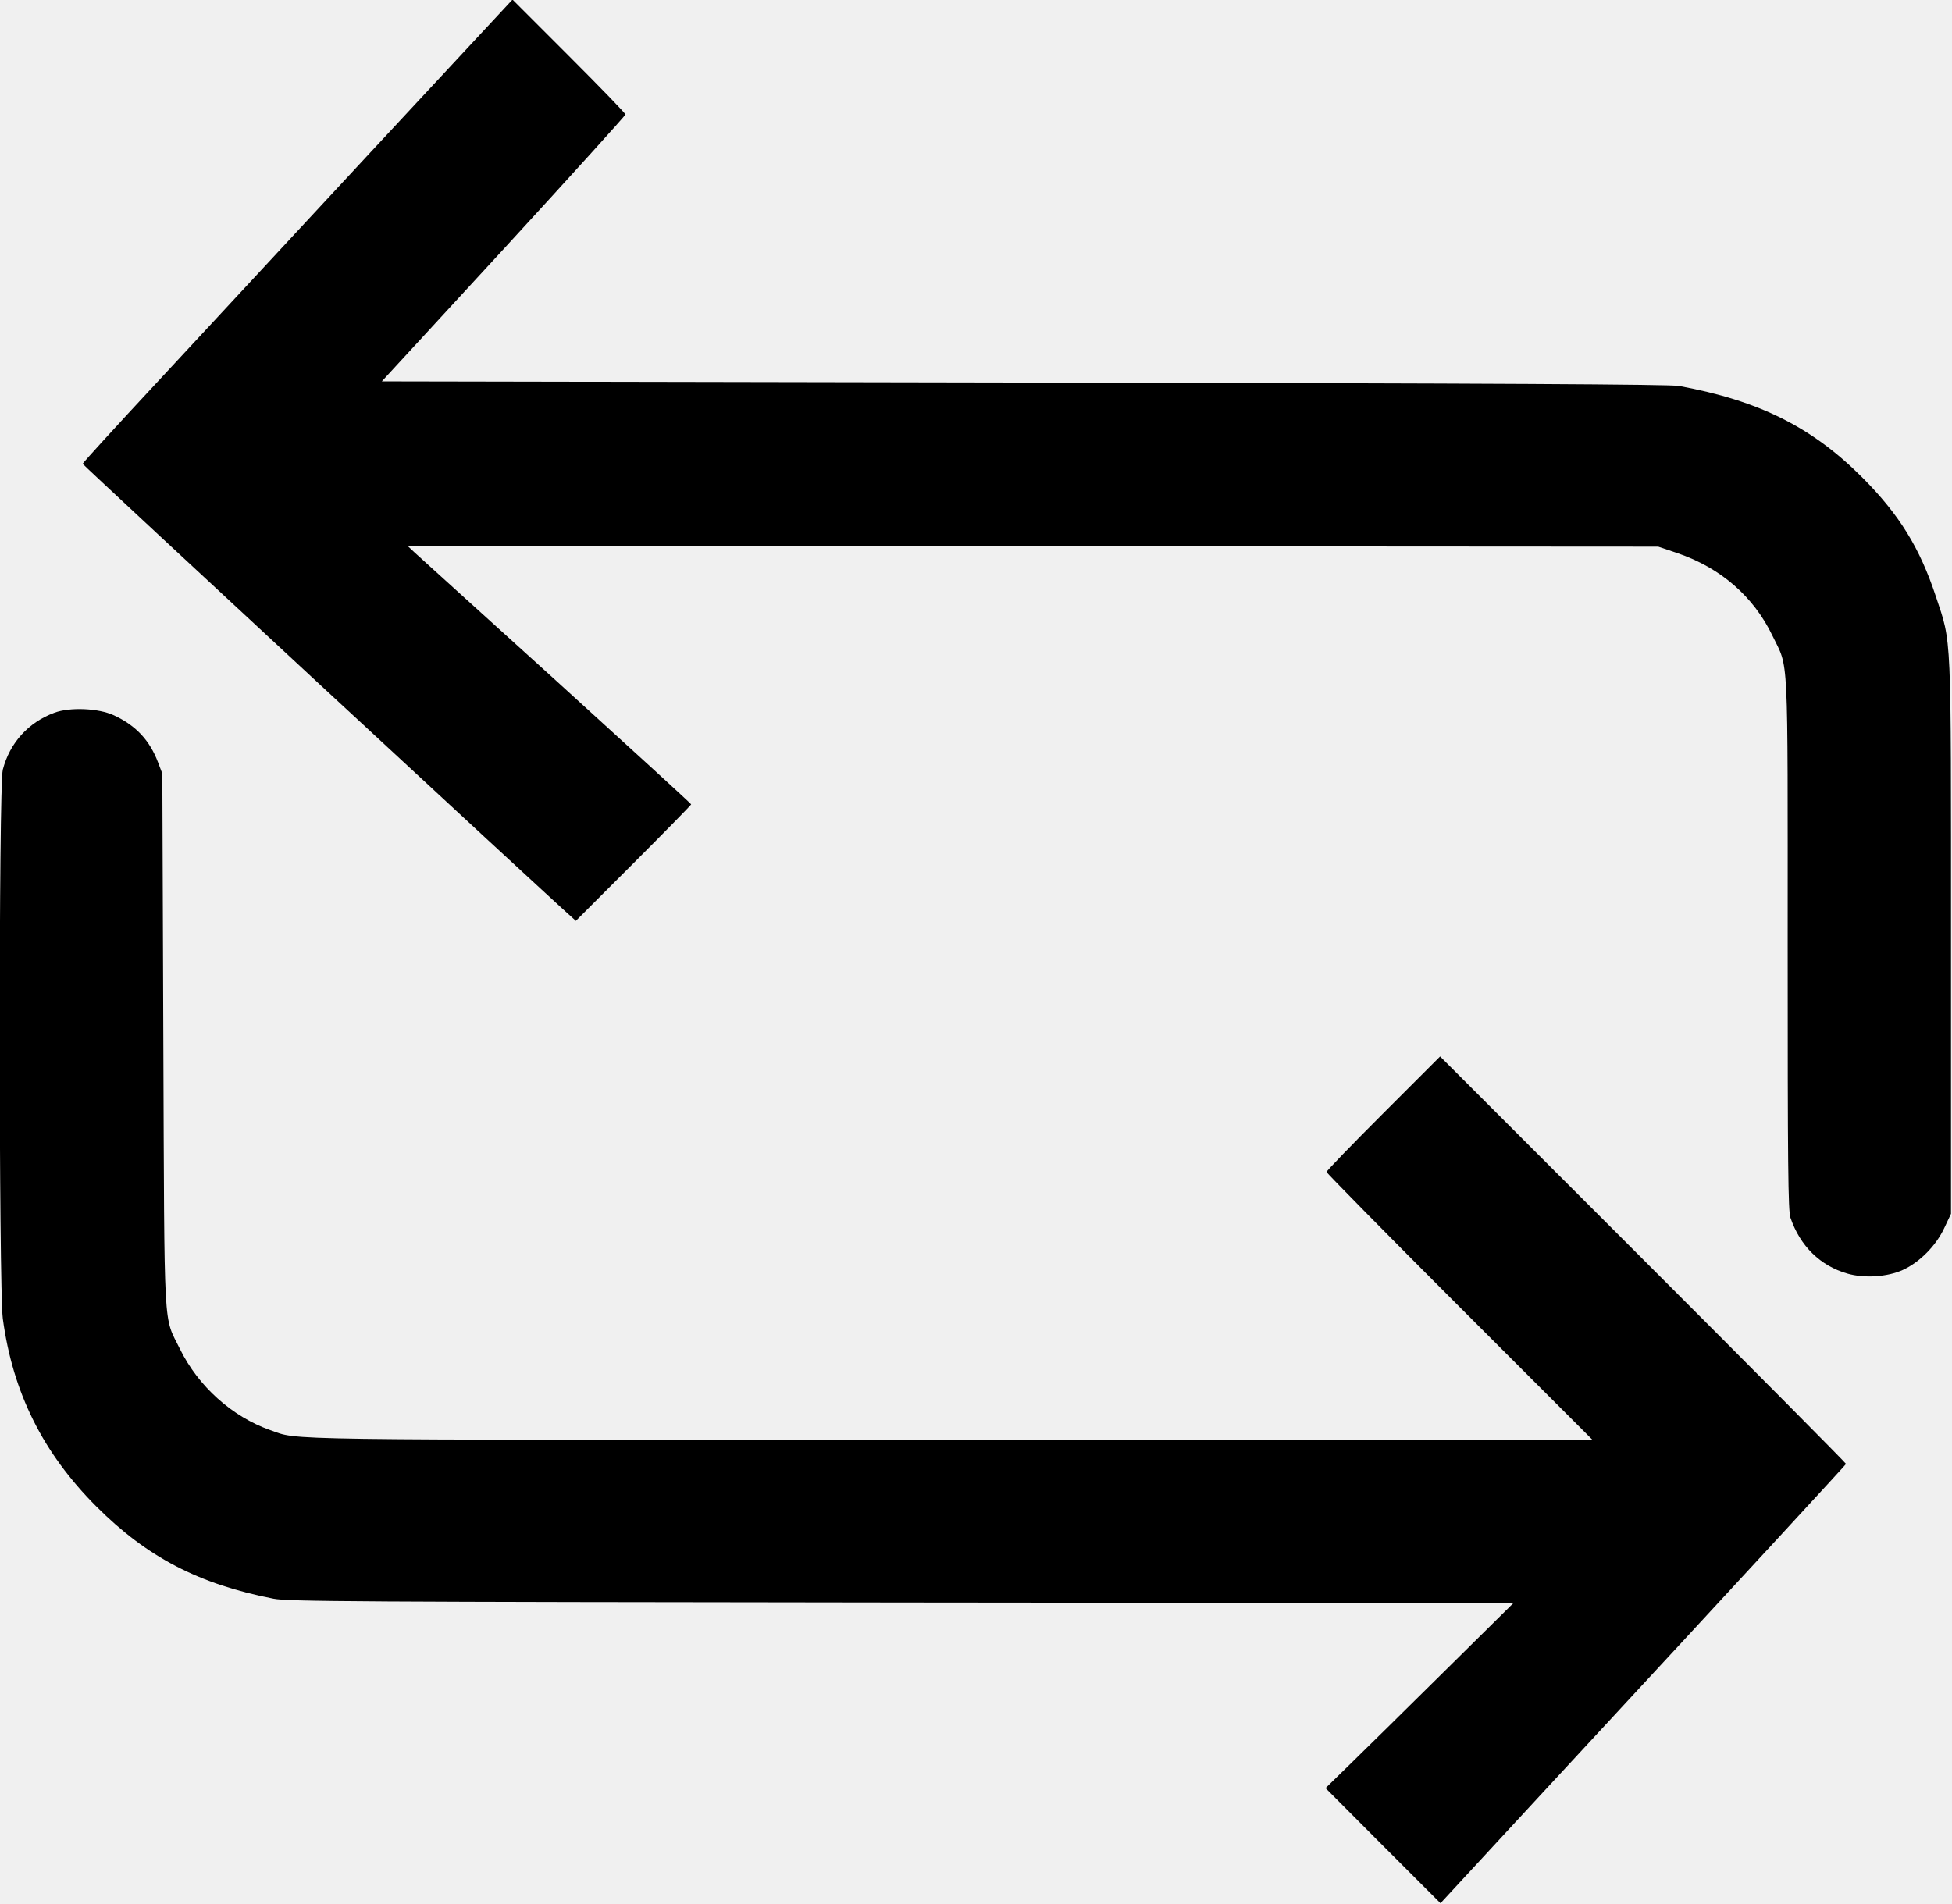
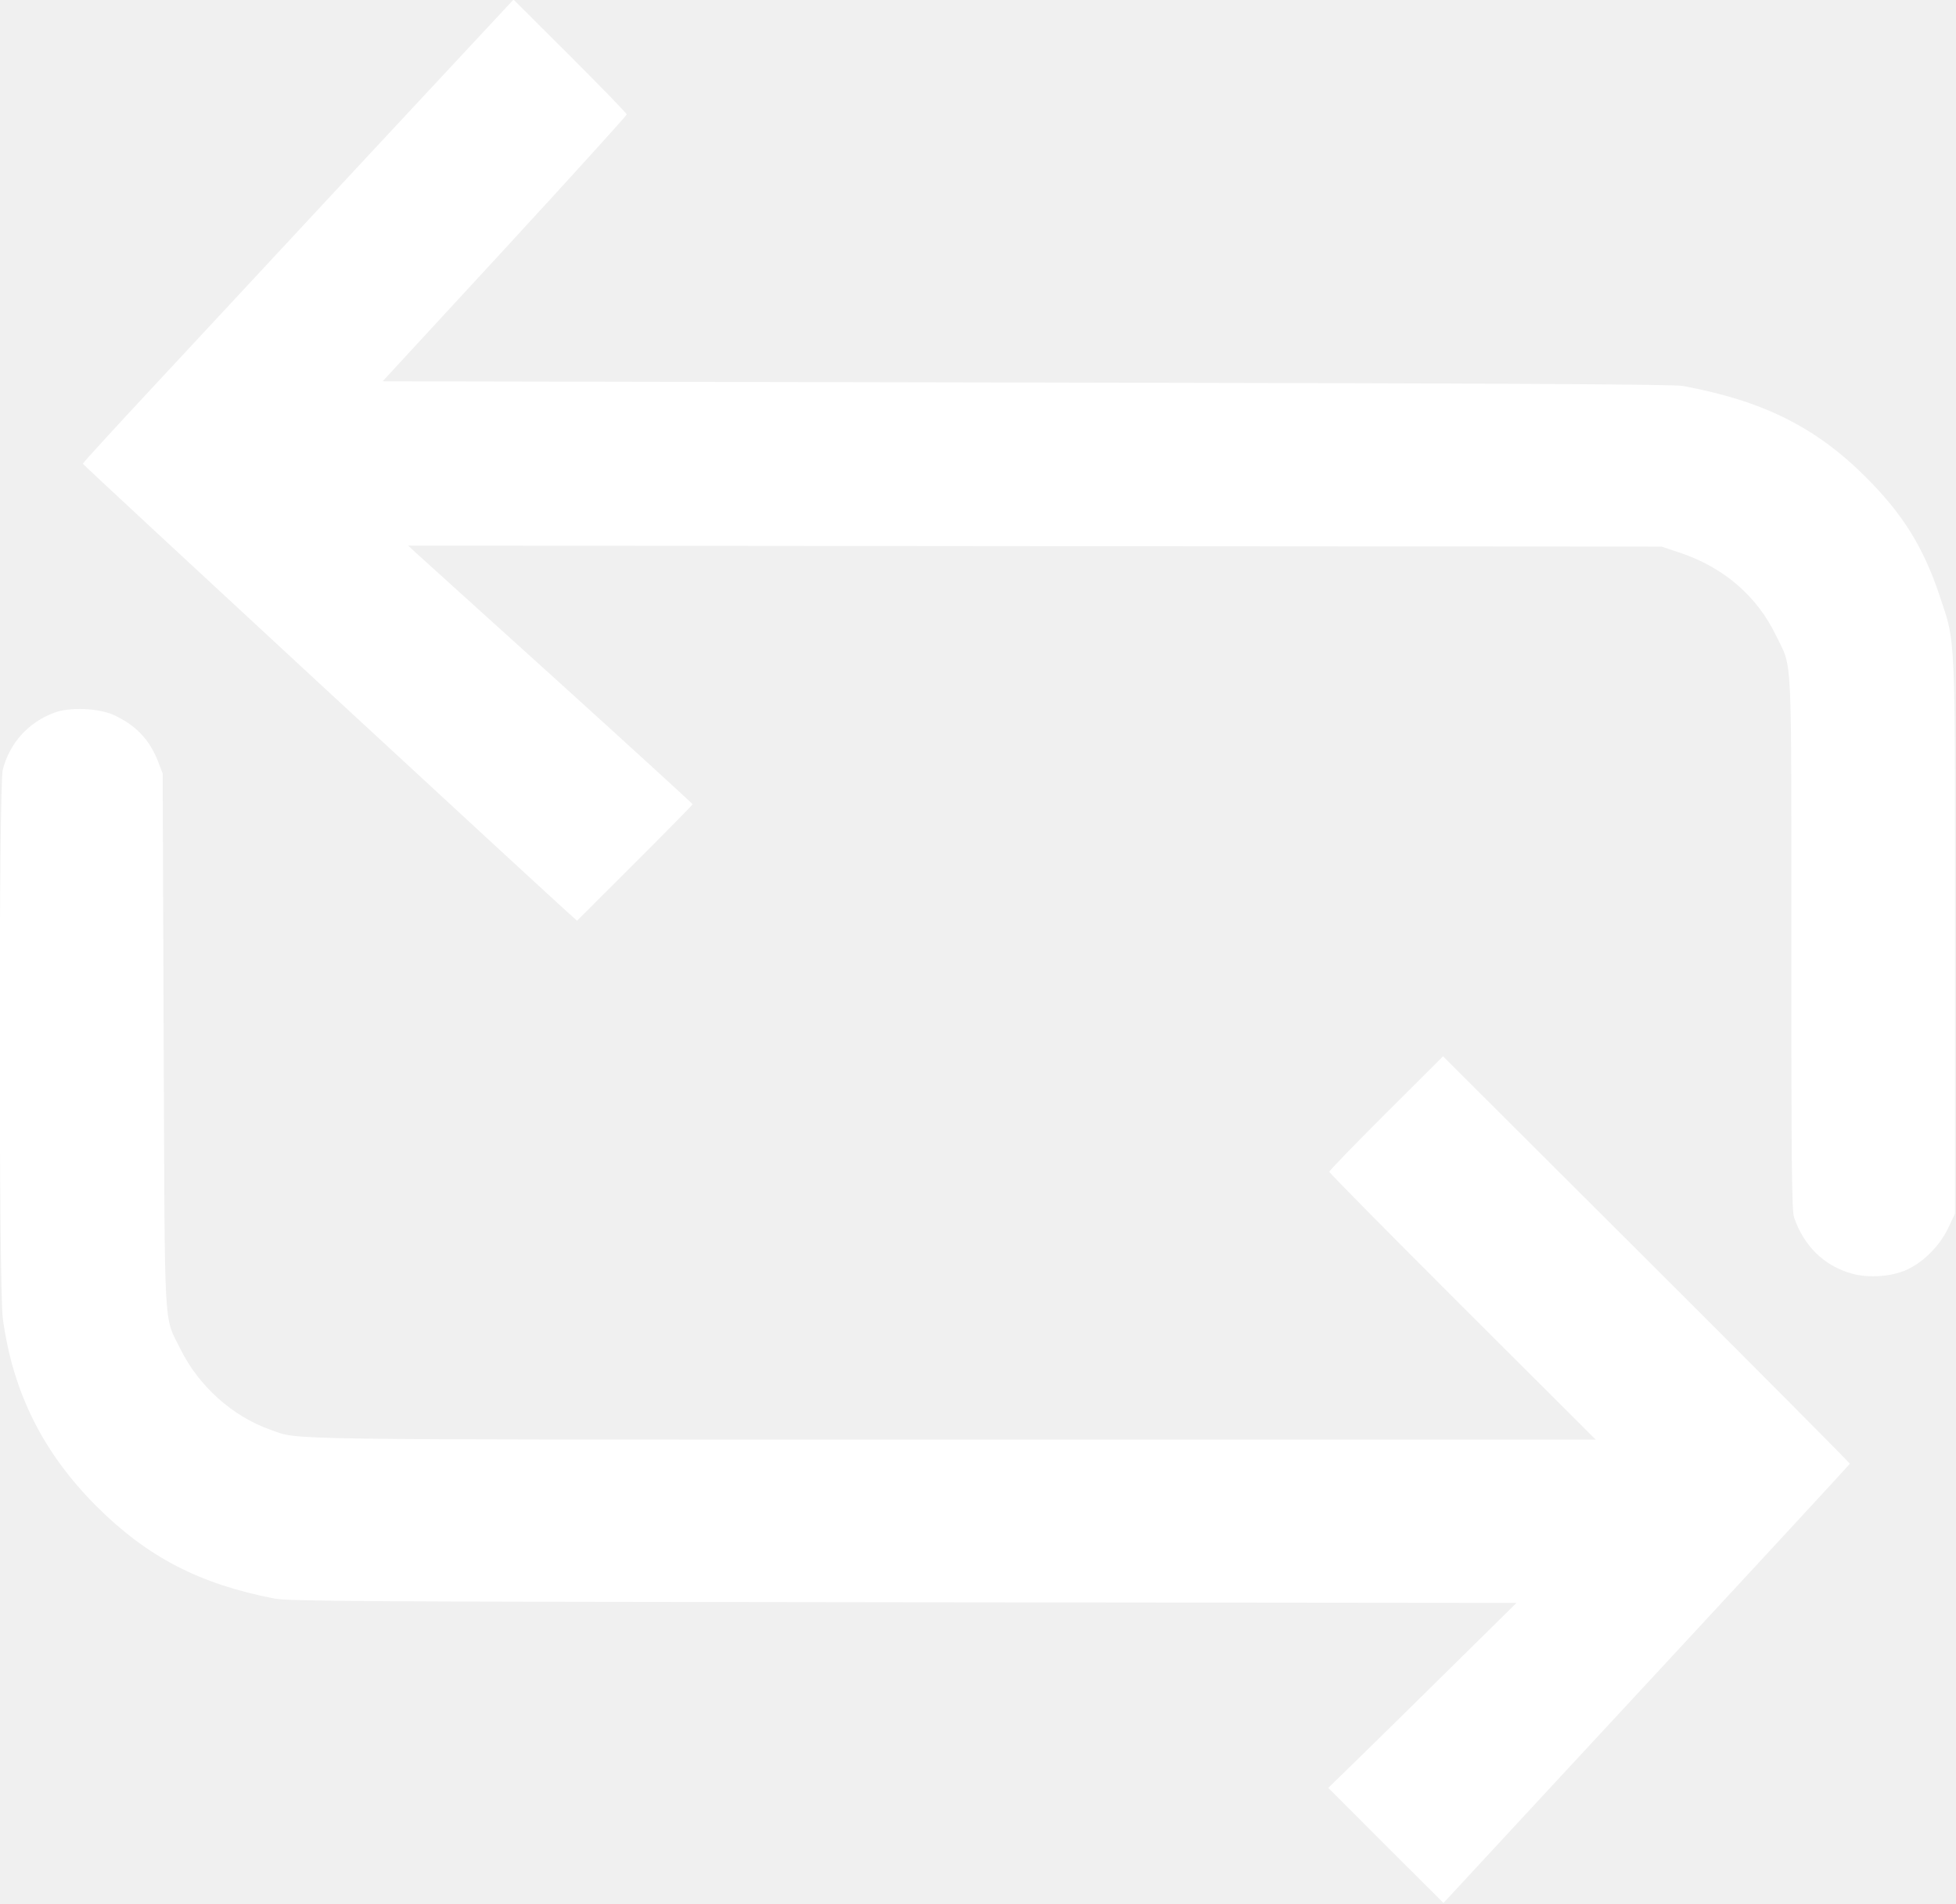
- <svg xmlns="http://www.w3.org/2000/svg" version="1.0" width="980pt" height="956pt" viewBox="0 0 980 956" preserveAspectRatio="xMidYMid meet">
-   <g transform="translate(0,956) scale(0.1,-0.1)" fill="#000000" stroke="none">
-     <path d="M1859 8794 c-392 -423 -878 -946 -1079 -1163 -201 -216 -365 -396 -365 -400 0 -6 2356 -2190 2454 -2275 l22 -20 289 289 c160 160 290 293 290 296 0 3 -305 282 -677 620 -373 338 -694 629 -713 646 l-35 33 3140 -3 3140 -2 95 -32 c218 -74 384 -218 479 -416 82 -170 76 -48 76 -1547 0 -1112 2 -1342 14 -1375 49 -143 150 -241 285 -280 85 -25 203 -17 279 18 84 38 167 122 208 210 l34 72 0 1385 c0 1558 4 1474 -76 1715 -81 245 -184 411 -368 596 -253 254 -519 387 -922 461 -48 8 -879 13 -3288 17 l-3224 6 612 665 c336 366 611 670 611 675 0 6 -128 138 -284 294 l-283 283 -714 -768z" />
-     <path d="M273 5981 c-130 -48 -224 -151 -259 -286 -21 -76 -20 -2604 0 -2756 50 -372 202 -676 470 -944 255 -255 515 -390 890 -463 73 -14 401 -16 3152 -19 l3072 -3 -342 -338 c-187 -185 -399 -394 -471 -464 l-130 -127 288 -289 289 -289 486 526 c1159 1252 1547 1674 1550 1680 1 3 -457 465 -1018 1026 l-1020 1020 -285 -285 c-157 -157 -285 -289 -285 -295 0 -5 300 -310 667 -677 l668 -668 -3217 0 c-3461 0 -3273 -3 -3422 49 -190 67 -360 219 -452 406 -85 174 -78 43 -84 1550 l-5 1340 -22 58 c-42 110 -111 184 -221 235 -77 36 -221 42 -299 13z" />
+ <svg xmlns="http://www.w3.org/2000/svg" width="37" height="36" viewBox="0 0 37 36" fill="none">
+   <g clip-path="url(#clip0_429_117)">
+     <path d="M7.019 2.884C5.539 4.477 3.704 6.447 2.945 7.264C2.186 8.077 1.567 8.755 1.567 8.77C1.567 8.793 10.462 17.017 10.832 17.337L10.915 17.413L12.006 16.324C12.61 15.722 13.101 15.221 13.101 15.21C13.101 15.198 11.95 14.148 10.545 12.875C9.137 11.602 7.925 10.506 7.853 10.442L7.721 10.318L19.576 10.329L31.431 10.337L31.79 10.457C32.613 10.736 33.24 11.278 33.598 12.024C33.908 12.664 33.885 12.205 33.885 17.849C33.885 22.037 33.893 22.903 33.938 23.027C34.123 23.566 34.505 23.935 35.014 24.082C35.335 24.176 35.781 24.146 36.068 24.014C36.385 23.871 36.698 23.554 36.853 23.223L36.981 22.952V17.736C36.981 11.869 36.996 12.186 36.694 11.278C36.388 10.356 36 9.731 35.305 9.034C34.35 8.077 33.345 7.577 31.824 7.298C31.643 7.268 28.505 7.249 19.41 7.234L7.238 7.211L9.548 4.707C10.817 3.329 11.855 2.184 11.855 2.165C11.855 2.143 11.372 1.646 10.783 1.058L9.714 -0.008L7.019 2.884Z" fill="white" />
+     <path d="M1.031 13.477C0.54 13.658 0.185 14.046 0.053 14.554C-0.026 14.841 -0.023 24.36 0.053 24.933C0.242 26.334 0.816 27.478 1.827 28.488C2.79 29.448 3.772 29.956 5.188 30.231C5.463 30.284 6.702 30.291 17.088 30.302L28.686 30.314L27.395 31.587C26.689 32.283 25.889 33.07 25.617 33.334L25.126 33.812L26.213 34.9L27.305 35.989L29.14 34.008C33.515 29.293 34.98 27.704 34.992 27.682C34.995 27.67 33.266 25.93 31.148 23.818L27.297 19.977L26.221 21.05C25.628 21.641 25.145 22.139 25.145 22.161C25.145 22.18 26.278 23.328 27.663 24.71L30.185 27.226H18.04C4.972 27.226 5.682 27.237 5.12 27.041C4.402 26.789 3.76 26.217 3.413 25.513C3.092 24.857 3.119 25.351 3.096 19.676L3.077 14.63L2.994 14.411C2.835 13.997 2.575 13.718 2.16 13.526C1.869 13.391 1.325 13.368 1.031 13.477Z" fill="white" />
  </g>
+   <defs>
+     <clipPath id="clip0_429_117">
+       <rect width="37" height="36" fill="white" />
+     </clipPath>
+   </defs>
</svg>
